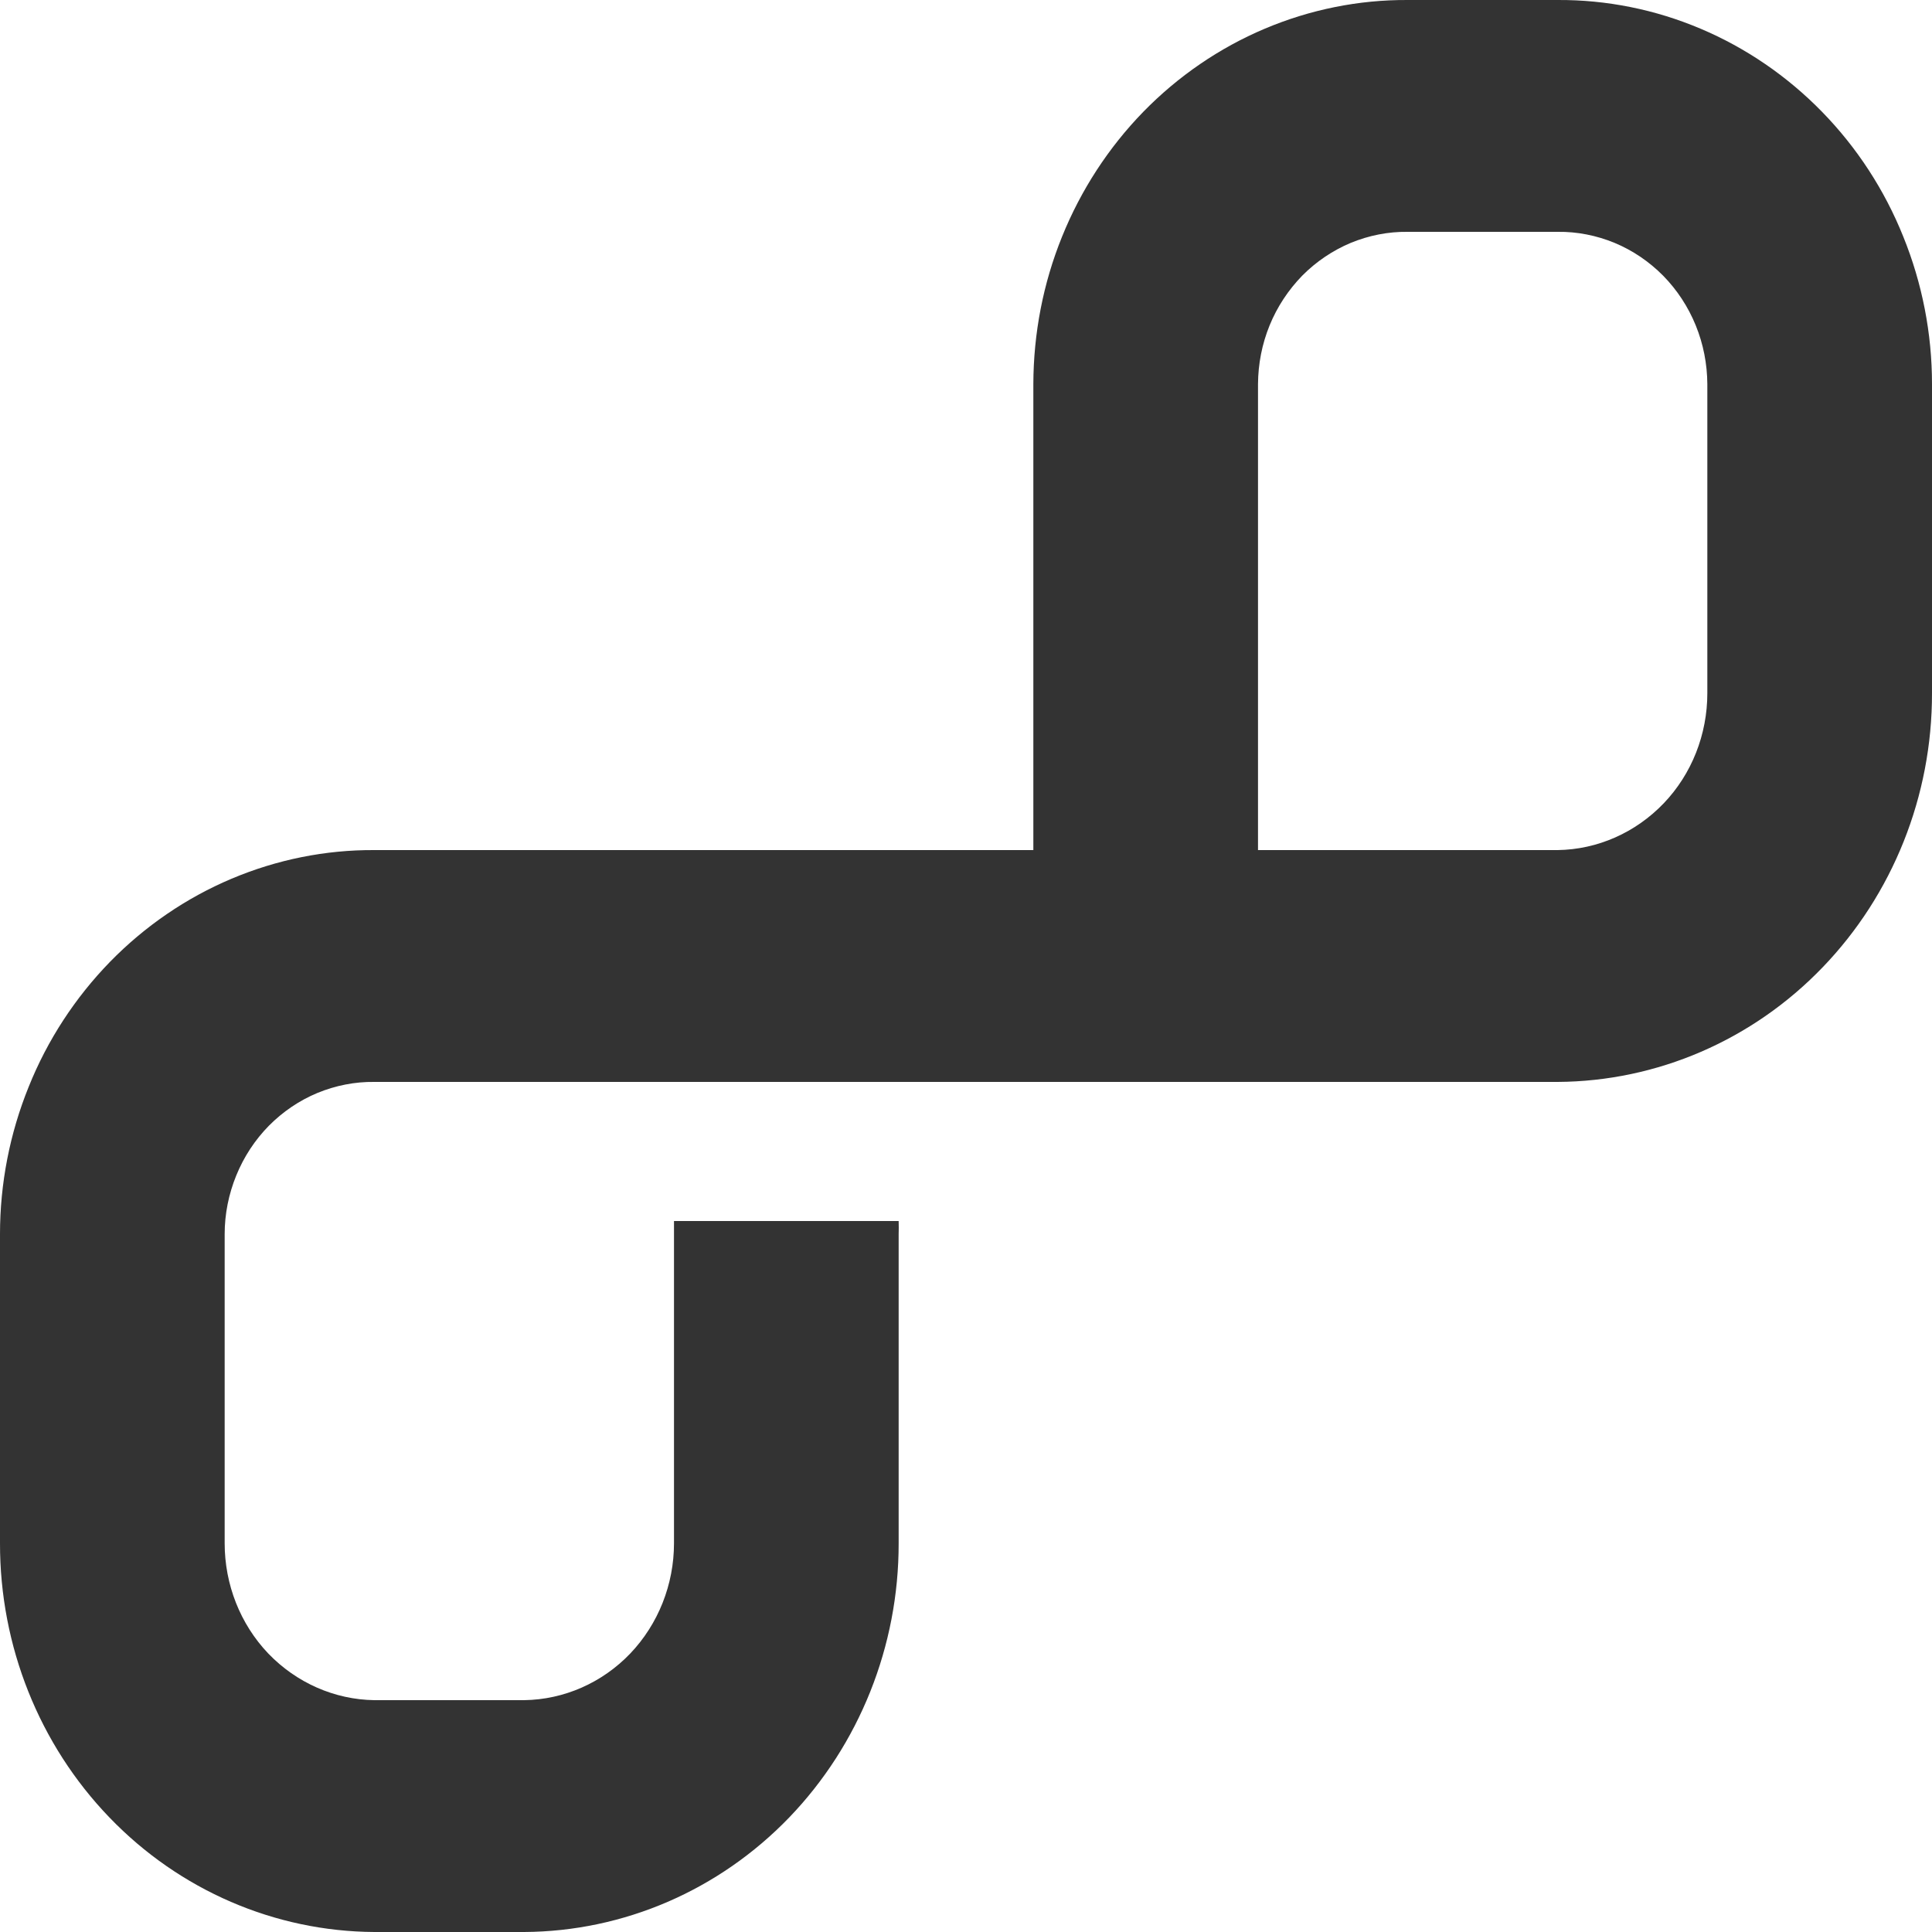
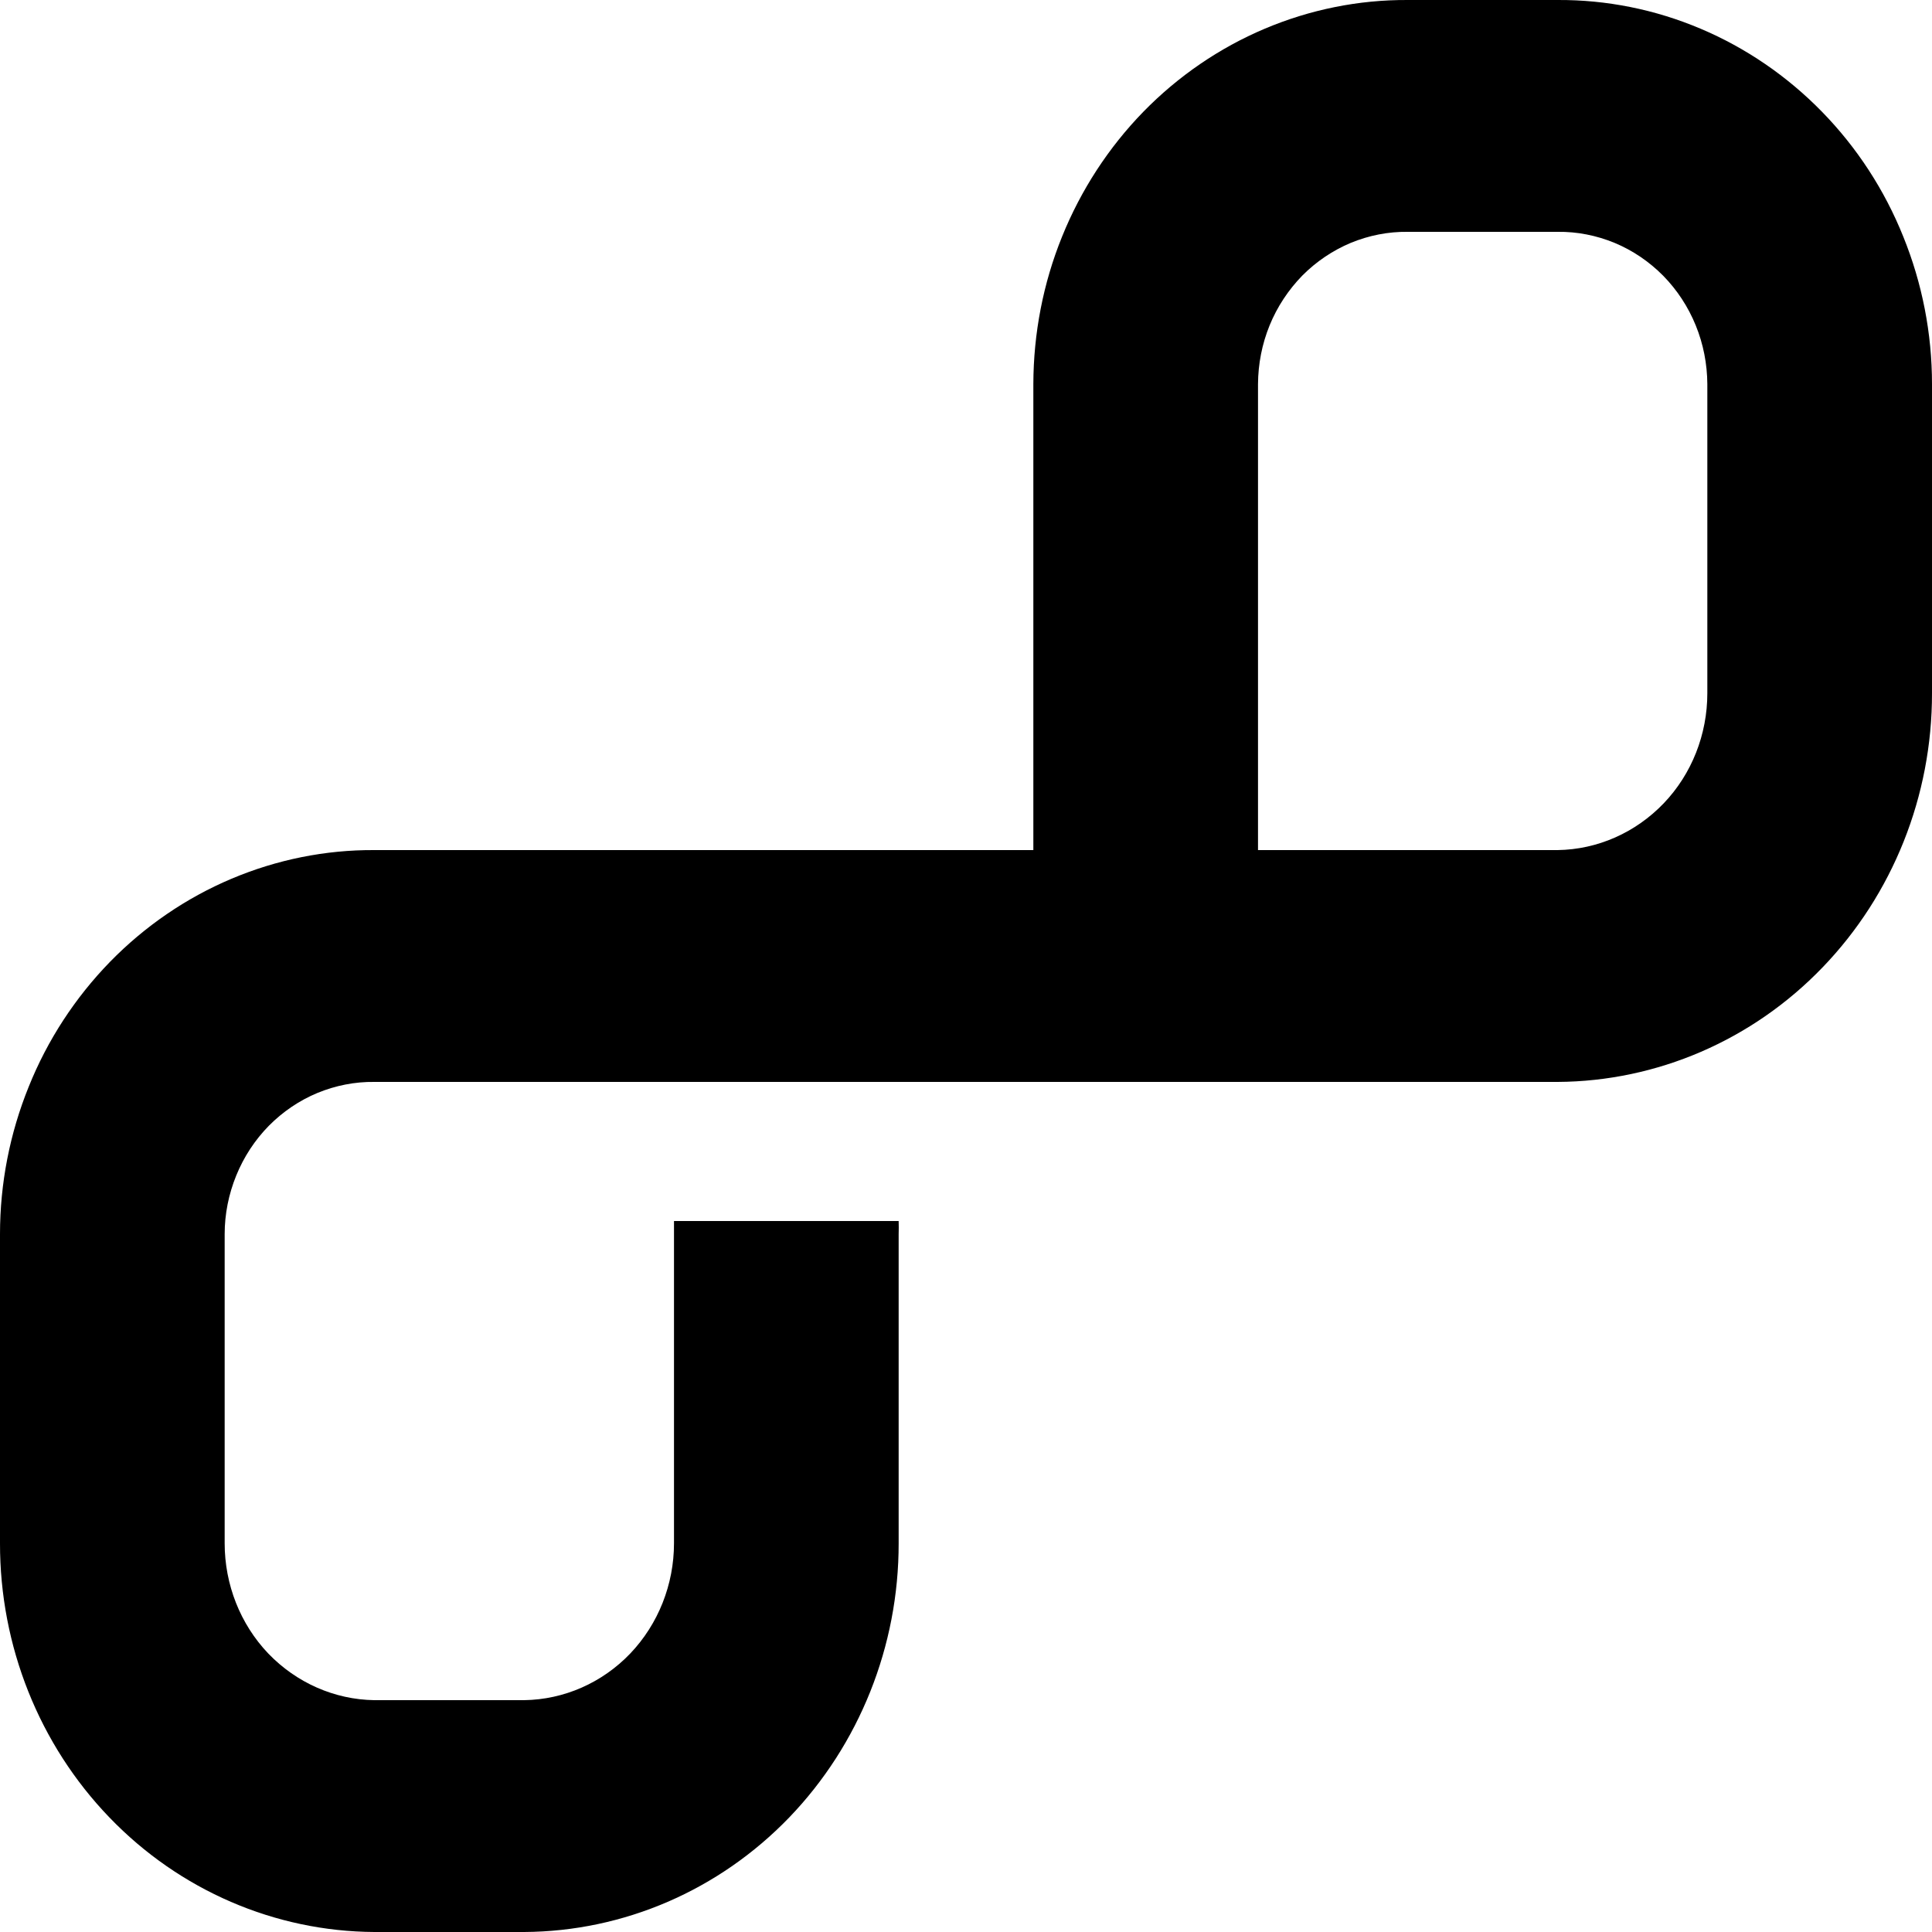
<svg xmlns="http://www.w3.org/2000/svg" width="14" height="14" viewBox="0 0 14 14" fill="none">
-   <path d="M11.287 3.24241e-05H10.201C9.846 -0.002 9.494 0.069 9.165 0.208C8.836 0.347 8.537 0.552 8.285 0.81C8.033 1.069 7.833 1.376 7.696 1.715C7.559 2.053 7.489 2.416 7.488 2.783V6.16H2.713C2.358 6.158 2.006 6.229 1.677 6.368C1.348 6.507 1.049 6.712 0.797 6.97C0.545 7.229 0.344 7.536 0.208 7.875C0.071 8.213 0 8.576 1.9843e-06 8.943V11.183C-0.001 11.928 0.284 12.642 0.793 13.17C1.301 13.698 1.992 13.996 2.713 14H3.798C4.52 13.996 5.21 13.698 5.719 13.17C6.227 12.642 6.513 11.928 6.512 11.183V8.943C6.513 8.912 6.513 8.88 6.512 8.848H4.884V11.183C4.884 11.482 4.77 11.769 4.567 11.982C4.364 12.194 4.088 12.316 3.798 12.32H2.713C2.424 12.316 2.148 12.194 1.944 11.982C1.741 11.769 1.628 11.482 1.628 11.183V8.943C1.628 8.797 1.657 8.653 1.712 8.518C1.767 8.383 1.847 8.261 1.948 8.158C2.049 8.056 2.168 7.975 2.3 7.92C2.431 7.866 2.572 7.838 2.713 7.84H11.287C12.008 7.836 12.699 7.538 13.207 7.01C13.716 6.482 14.001 5.768 14 5.023V2.783C14 2.416 13.929 2.053 13.792 1.715C13.656 1.376 13.456 1.069 13.203 0.81C12.951 0.552 12.652 0.347 12.323 0.208C11.995 0.069 11.642 -0.002 11.287 3.24241e-05ZM12.372 5.023C12.372 5.322 12.259 5.609 12.056 5.821C11.852 6.034 11.576 6.156 11.287 6.16H9.116V2.783C9.117 2.637 9.145 2.493 9.2 2.358C9.255 2.223 9.336 2.101 9.436 1.998C9.537 1.896 9.657 1.815 9.788 1.76C9.919 1.706 10.06 1.678 10.201 1.68H11.287C11.428 1.678 11.569 1.706 11.7 1.76C11.832 1.815 11.951 1.896 12.052 1.998C12.153 2.101 12.233 2.223 12.288 2.358C12.343 2.493 12.371 2.637 12.372 2.783V5.023Z" fill="#333333" />
+   <path d="M11.287 3.24241e-05H10.201C9.846 -0.002 9.494 0.069 9.165 0.208C8.836 0.347 8.537 0.552 8.285 0.81C8.033 1.069 7.833 1.376 7.696 1.715C7.559 2.053 7.489 2.416 7.488 2.783V6.16H2.713C2.358 6.158 2.006 6.229 1.677 6.368C1.348 6.507 1.049 6.712 0.797 6.97C0.545 7.229 0.344 7.536 0.208 7.875C0.071 8.213 0 8.576 1.9843e-06 8.943V11.183C-0.001 11.928 0.284 12.642 0.793 13.17C1.301 13.698 1.992 13.996 2.713 14H3.798C4.52 13.996 5.21 13.698 5.719 13.17C6.227 12.642 6.513 11.928 6.512 11.183V8.943C6.513 8.912 6.513 8.88 6.512 8.848H4.884V11.183C4.884 11.482 4.77 11.769 4.567 11.982C4.364 12.194 4.088 12.316 3.798 12.32H2.713C2.424 12.316 2.148 12.194 1.944 11.982C1.741 11.769 1.628 11.482 1.628 11.183V8.943C1.628 8.797 1.657 8.653 1.712 8.518C1.767 8.383 1.847 8.261 1.948 8.158C2.049 8.056 2.168 7.975 2.3 7.92C2.431 7.866 2.572 7.838 2.713 7.84H11.287C12.008 7.836 12.699 7.538 13.207 7.01C13.716 6.482 14.001 5.768 14 5.023V2.783C14 2.416 13.929 2.053 13.792 1.715C13.656 1.376 13.456 1.069 13.203 0.81C12.951 0.552 12.652 0.347 12.323 0.208C11.995 0.069 11.642 -0.002 11.287 3.24241e-05ZM12.372 5.023C12.372 5.322 12.259 5.609 12.056 5.821C11.852 6.034 11.576 6.156 11.287 6.16H9.116V2.783C9.117 2.637 9.145 2.493 9.2 2.358C9.255 2.223 9.336 2.101 9.436 1.998C9.537 1.896 9.657 1.815 9.788 1.76C9.919 1.706 10.06 1.678 10.201 1.68H11.287C11.428 1.678 11.569 1.706 11.7 1.76C11.832 1.815 11.951 1.896 12.052 1.998C12.153 2.101 12.233 2.223 12.288 2.358C12.343 2.493 12.371 2.637 12.372 2.783V5.023Z" fill="#000000" />
</svg>
